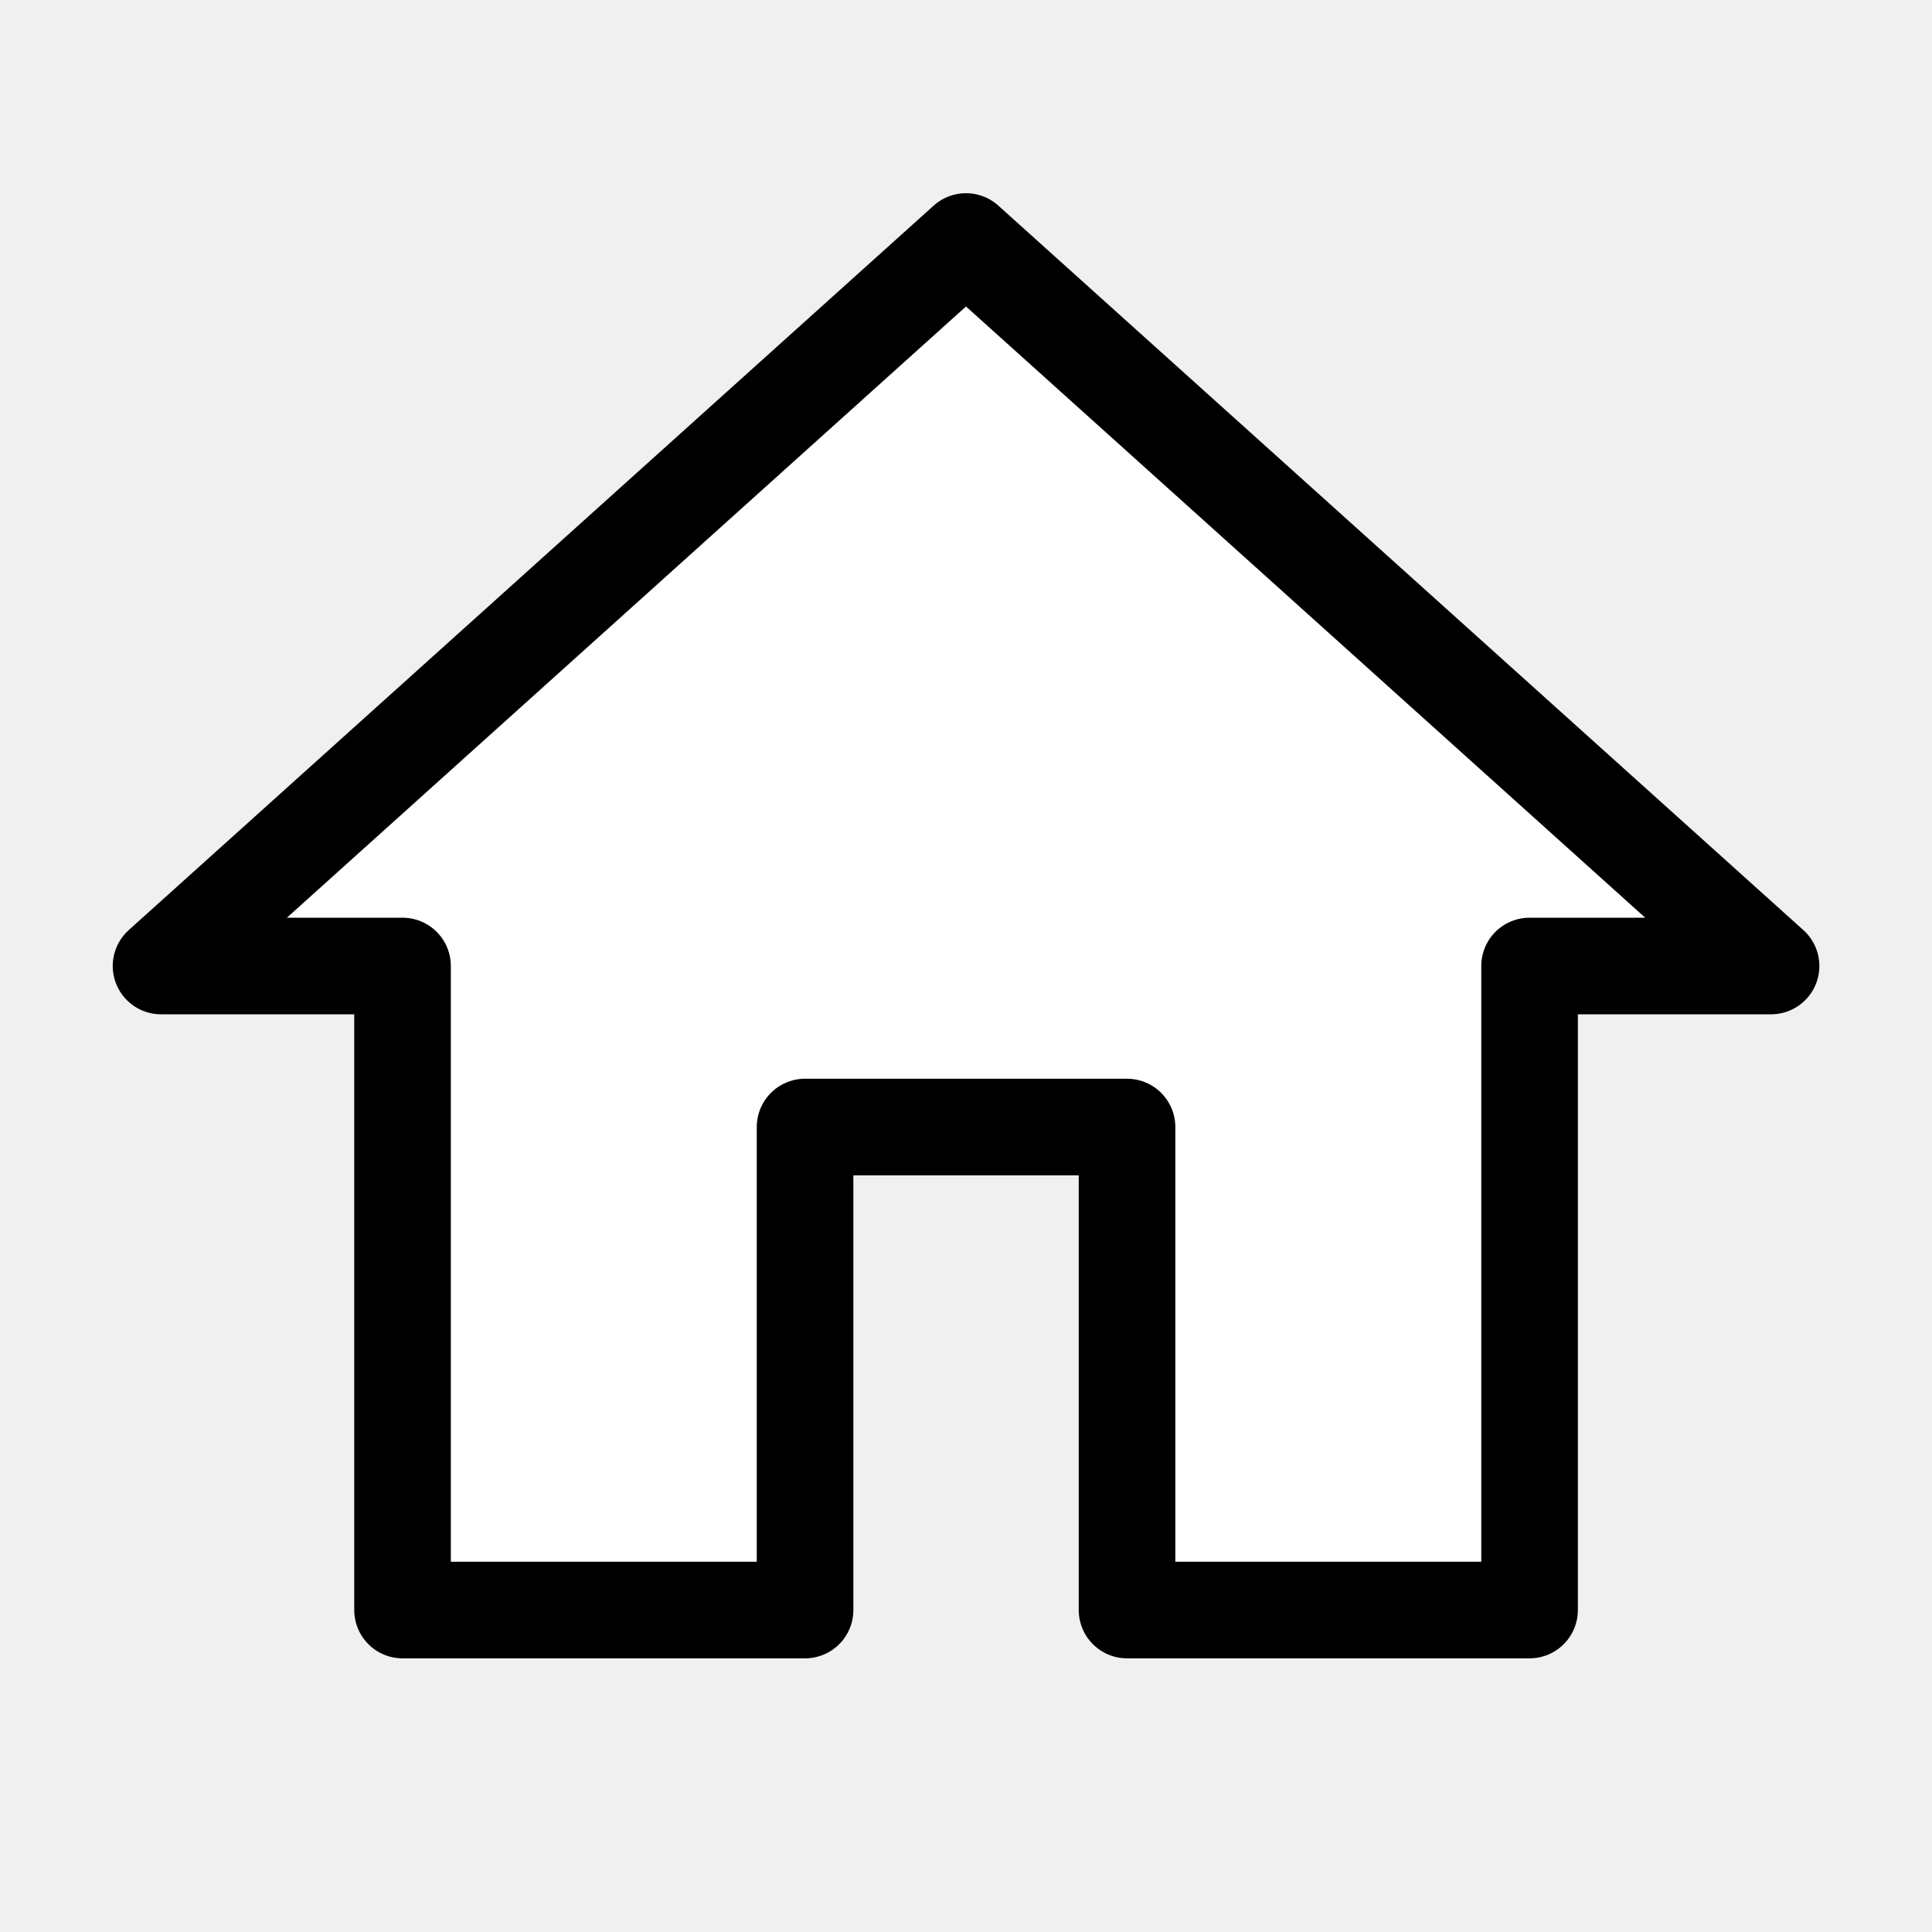
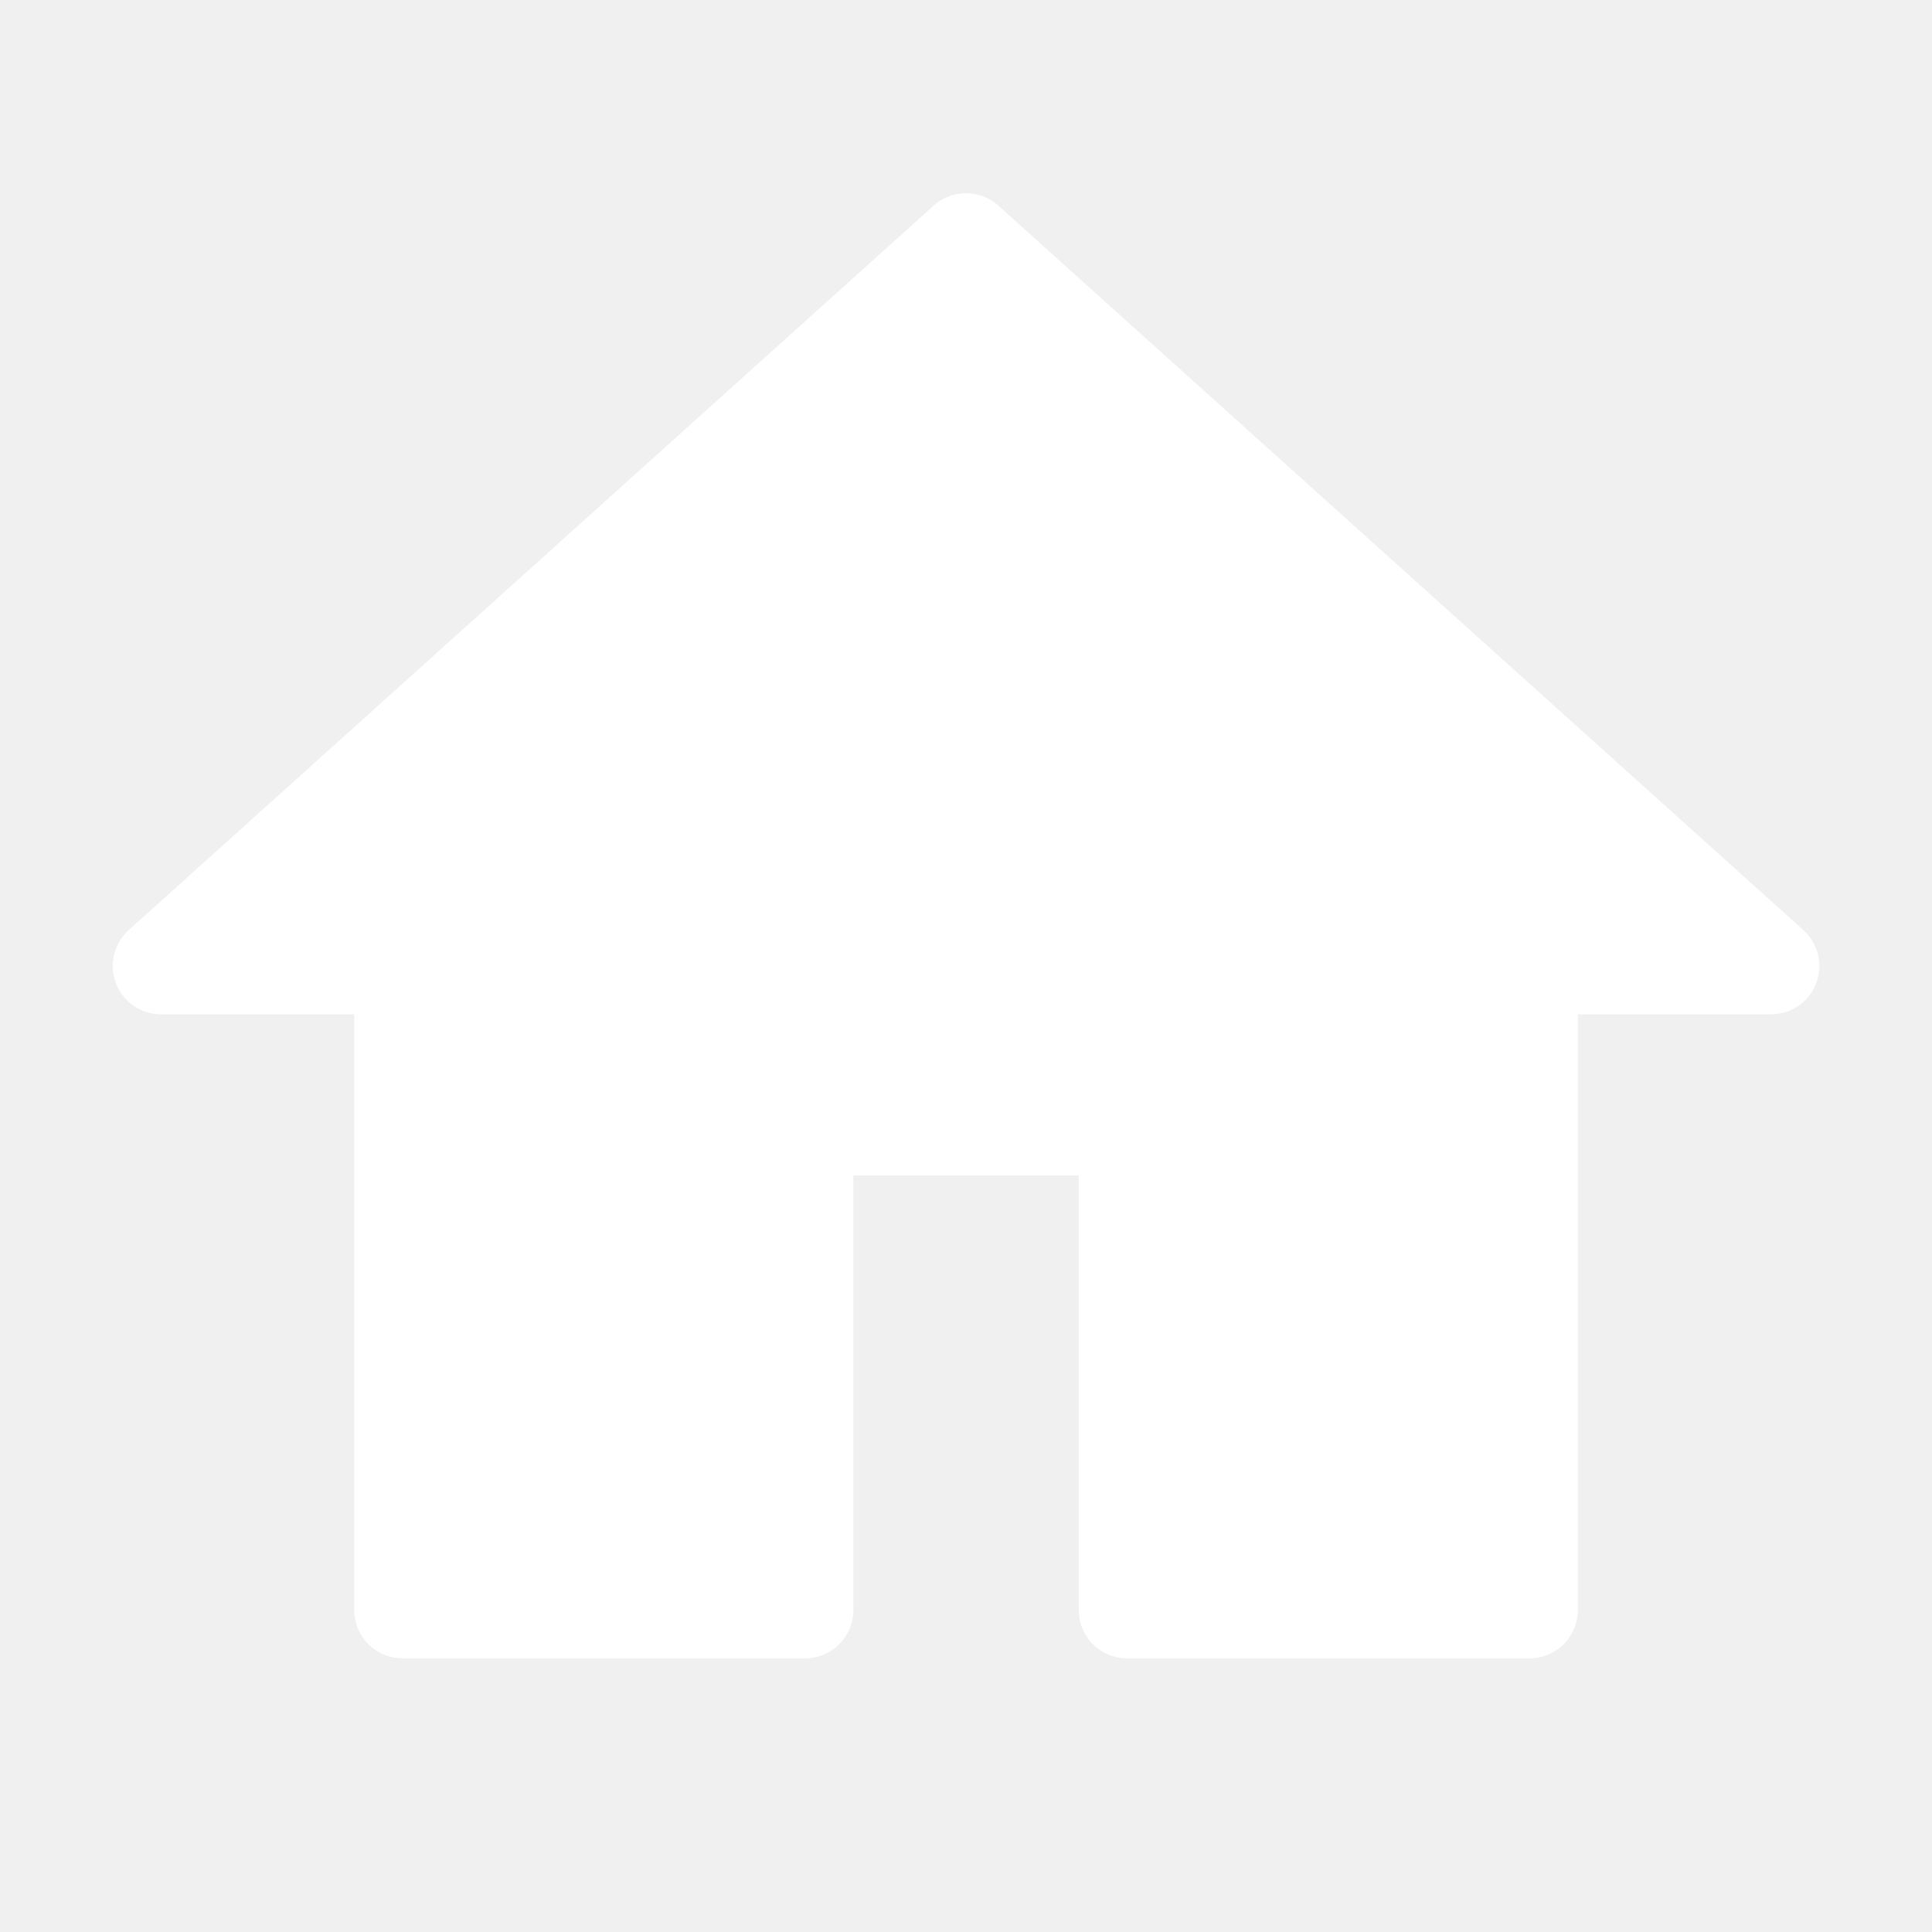
<svg xmlns="http://www.w3.org/2000/svg" width="20" height="20" viewBox="0 0 20 20" fill="none">
  <g id="ic:baseline-home">
-     <path id="Vector" d="M8.334 16.667V11.667H11.667V16.667H15.834V10H18.334L10 2.5L1.667 10H4.167V16.667H8.334Z" stroke="black" stroke-width="1.0" stroke-linecap="round" stroke-linejoin="round" fill="white" />
+     <path id="Vector" d="M8.334 16.667V11.667H11.667V16.667H15.834V10H18.334L10 2.5L1.667 10H4.167V16.667H8.334Z" stroke="white" stroke-width="1.0" stroke-linecap="round" stroke-linejoin="round" fill="white" />
  </g>
</svg>
